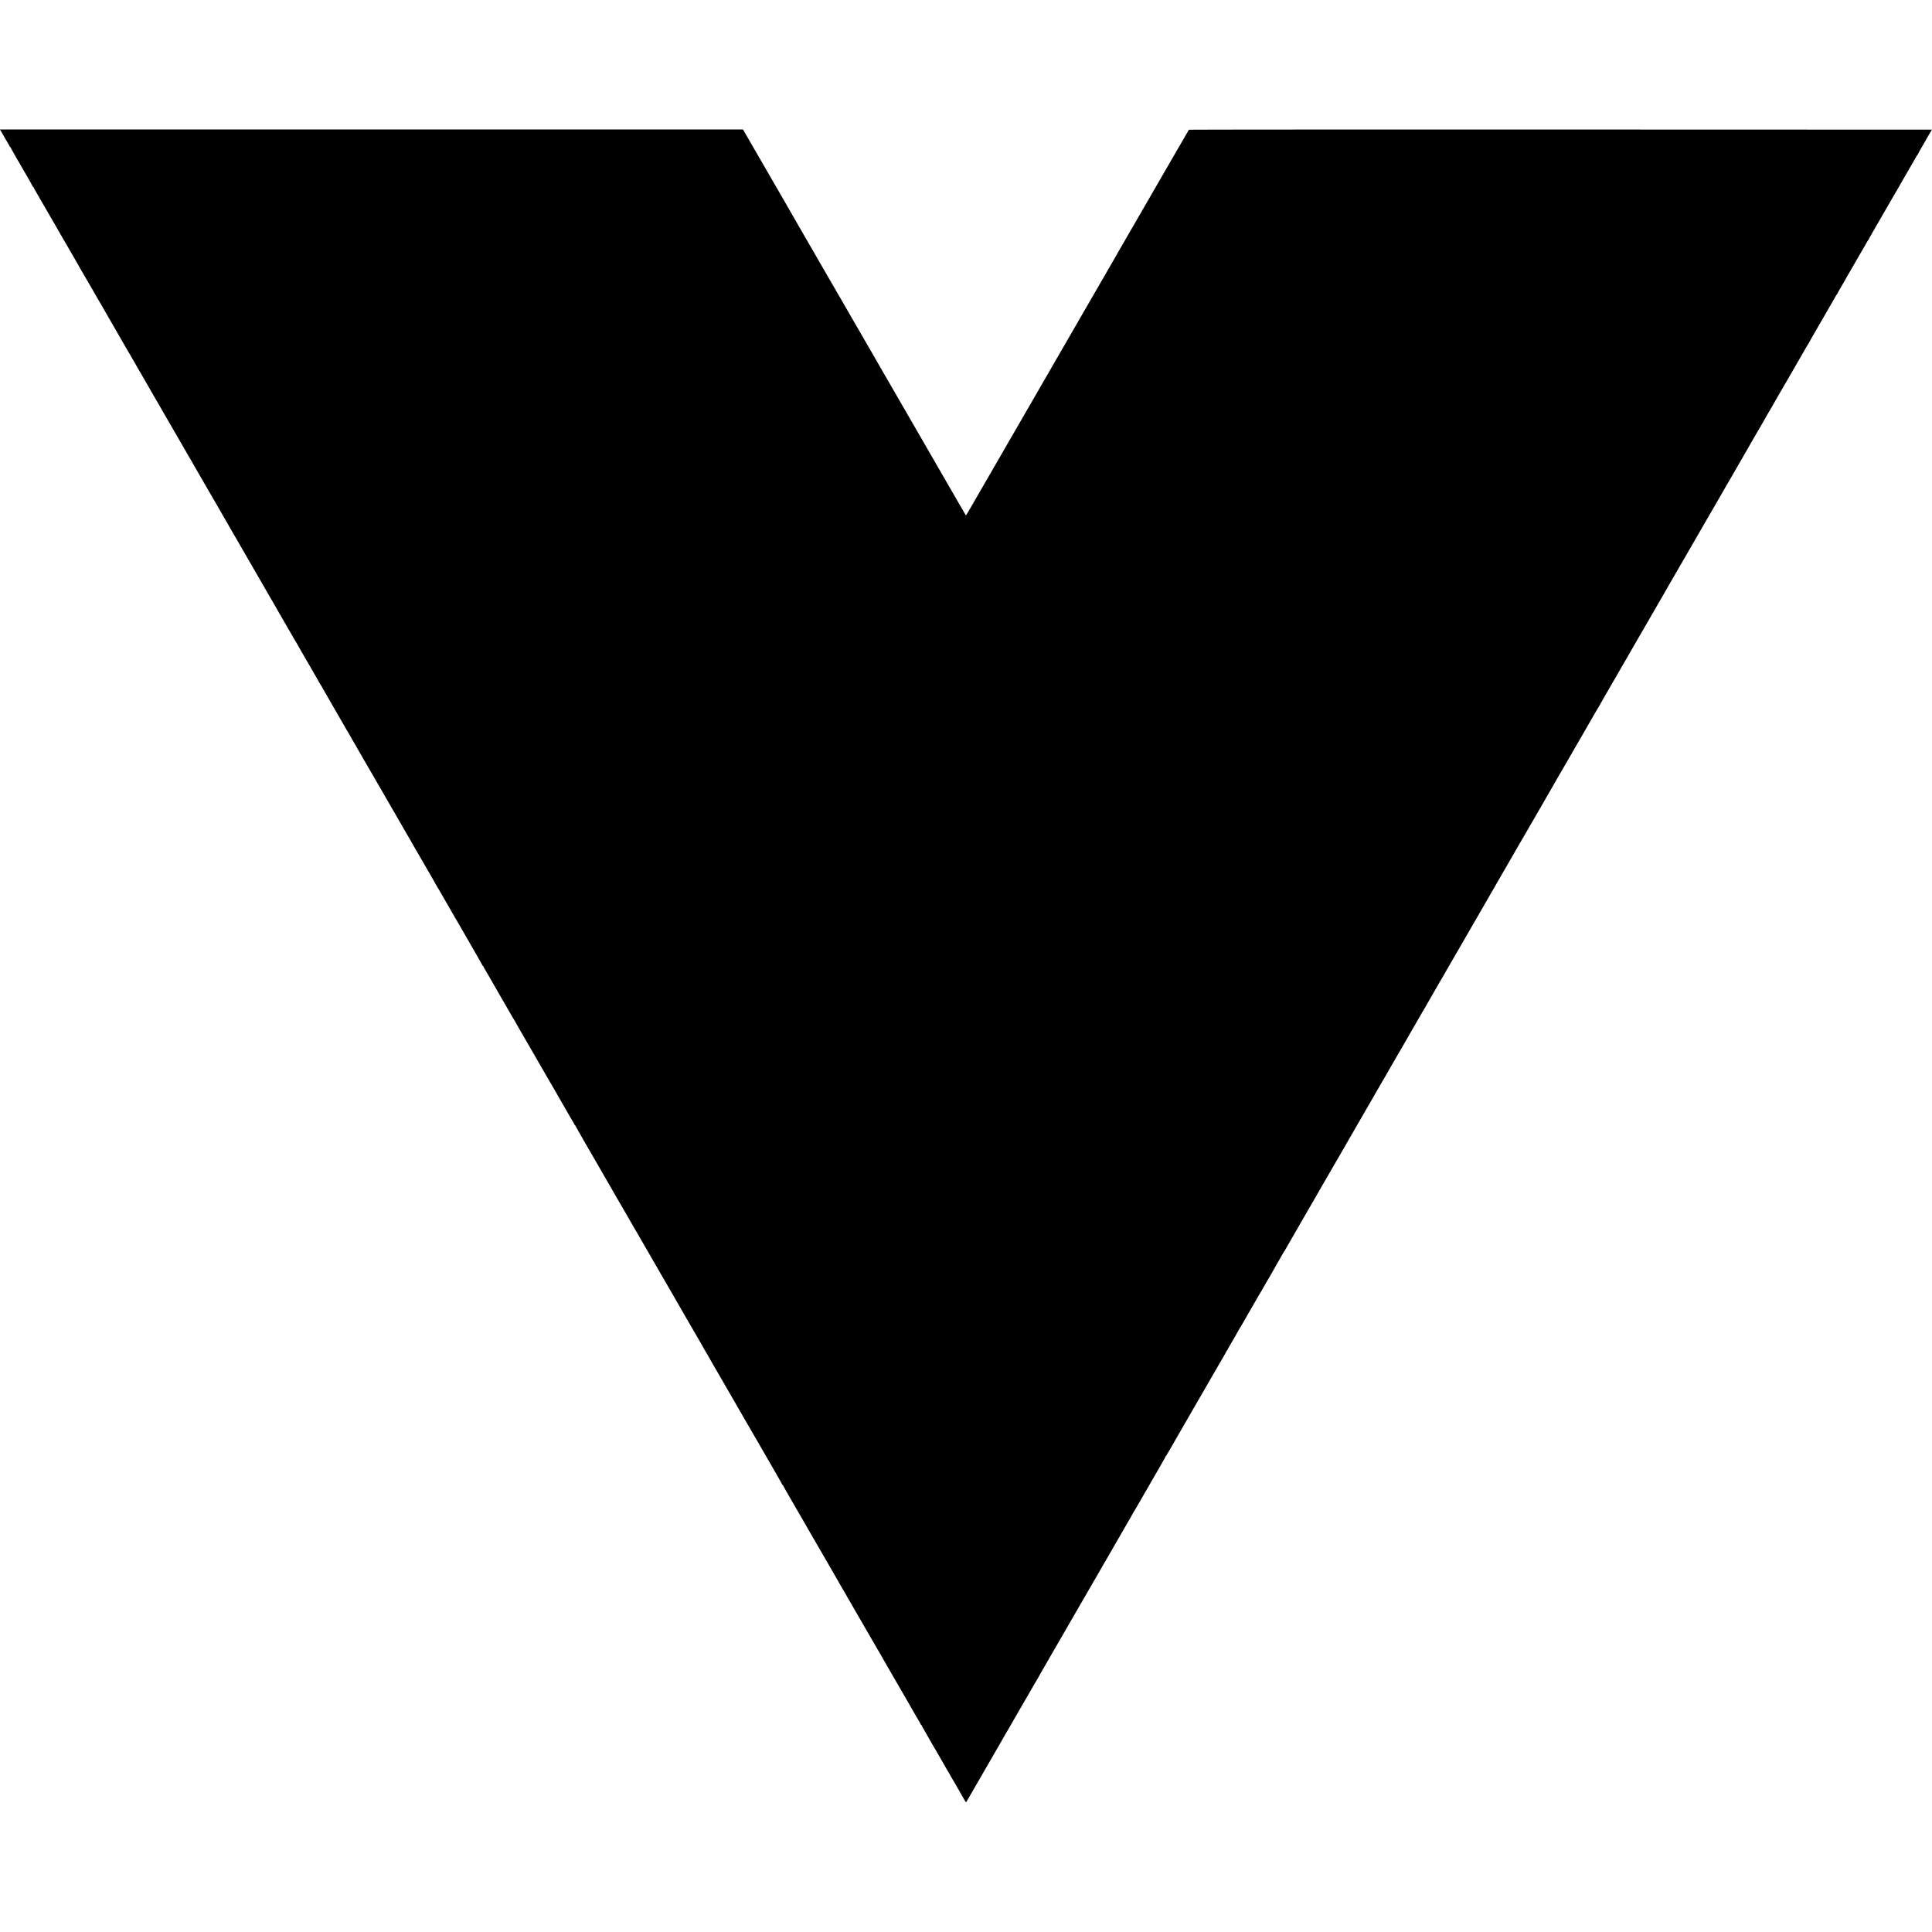
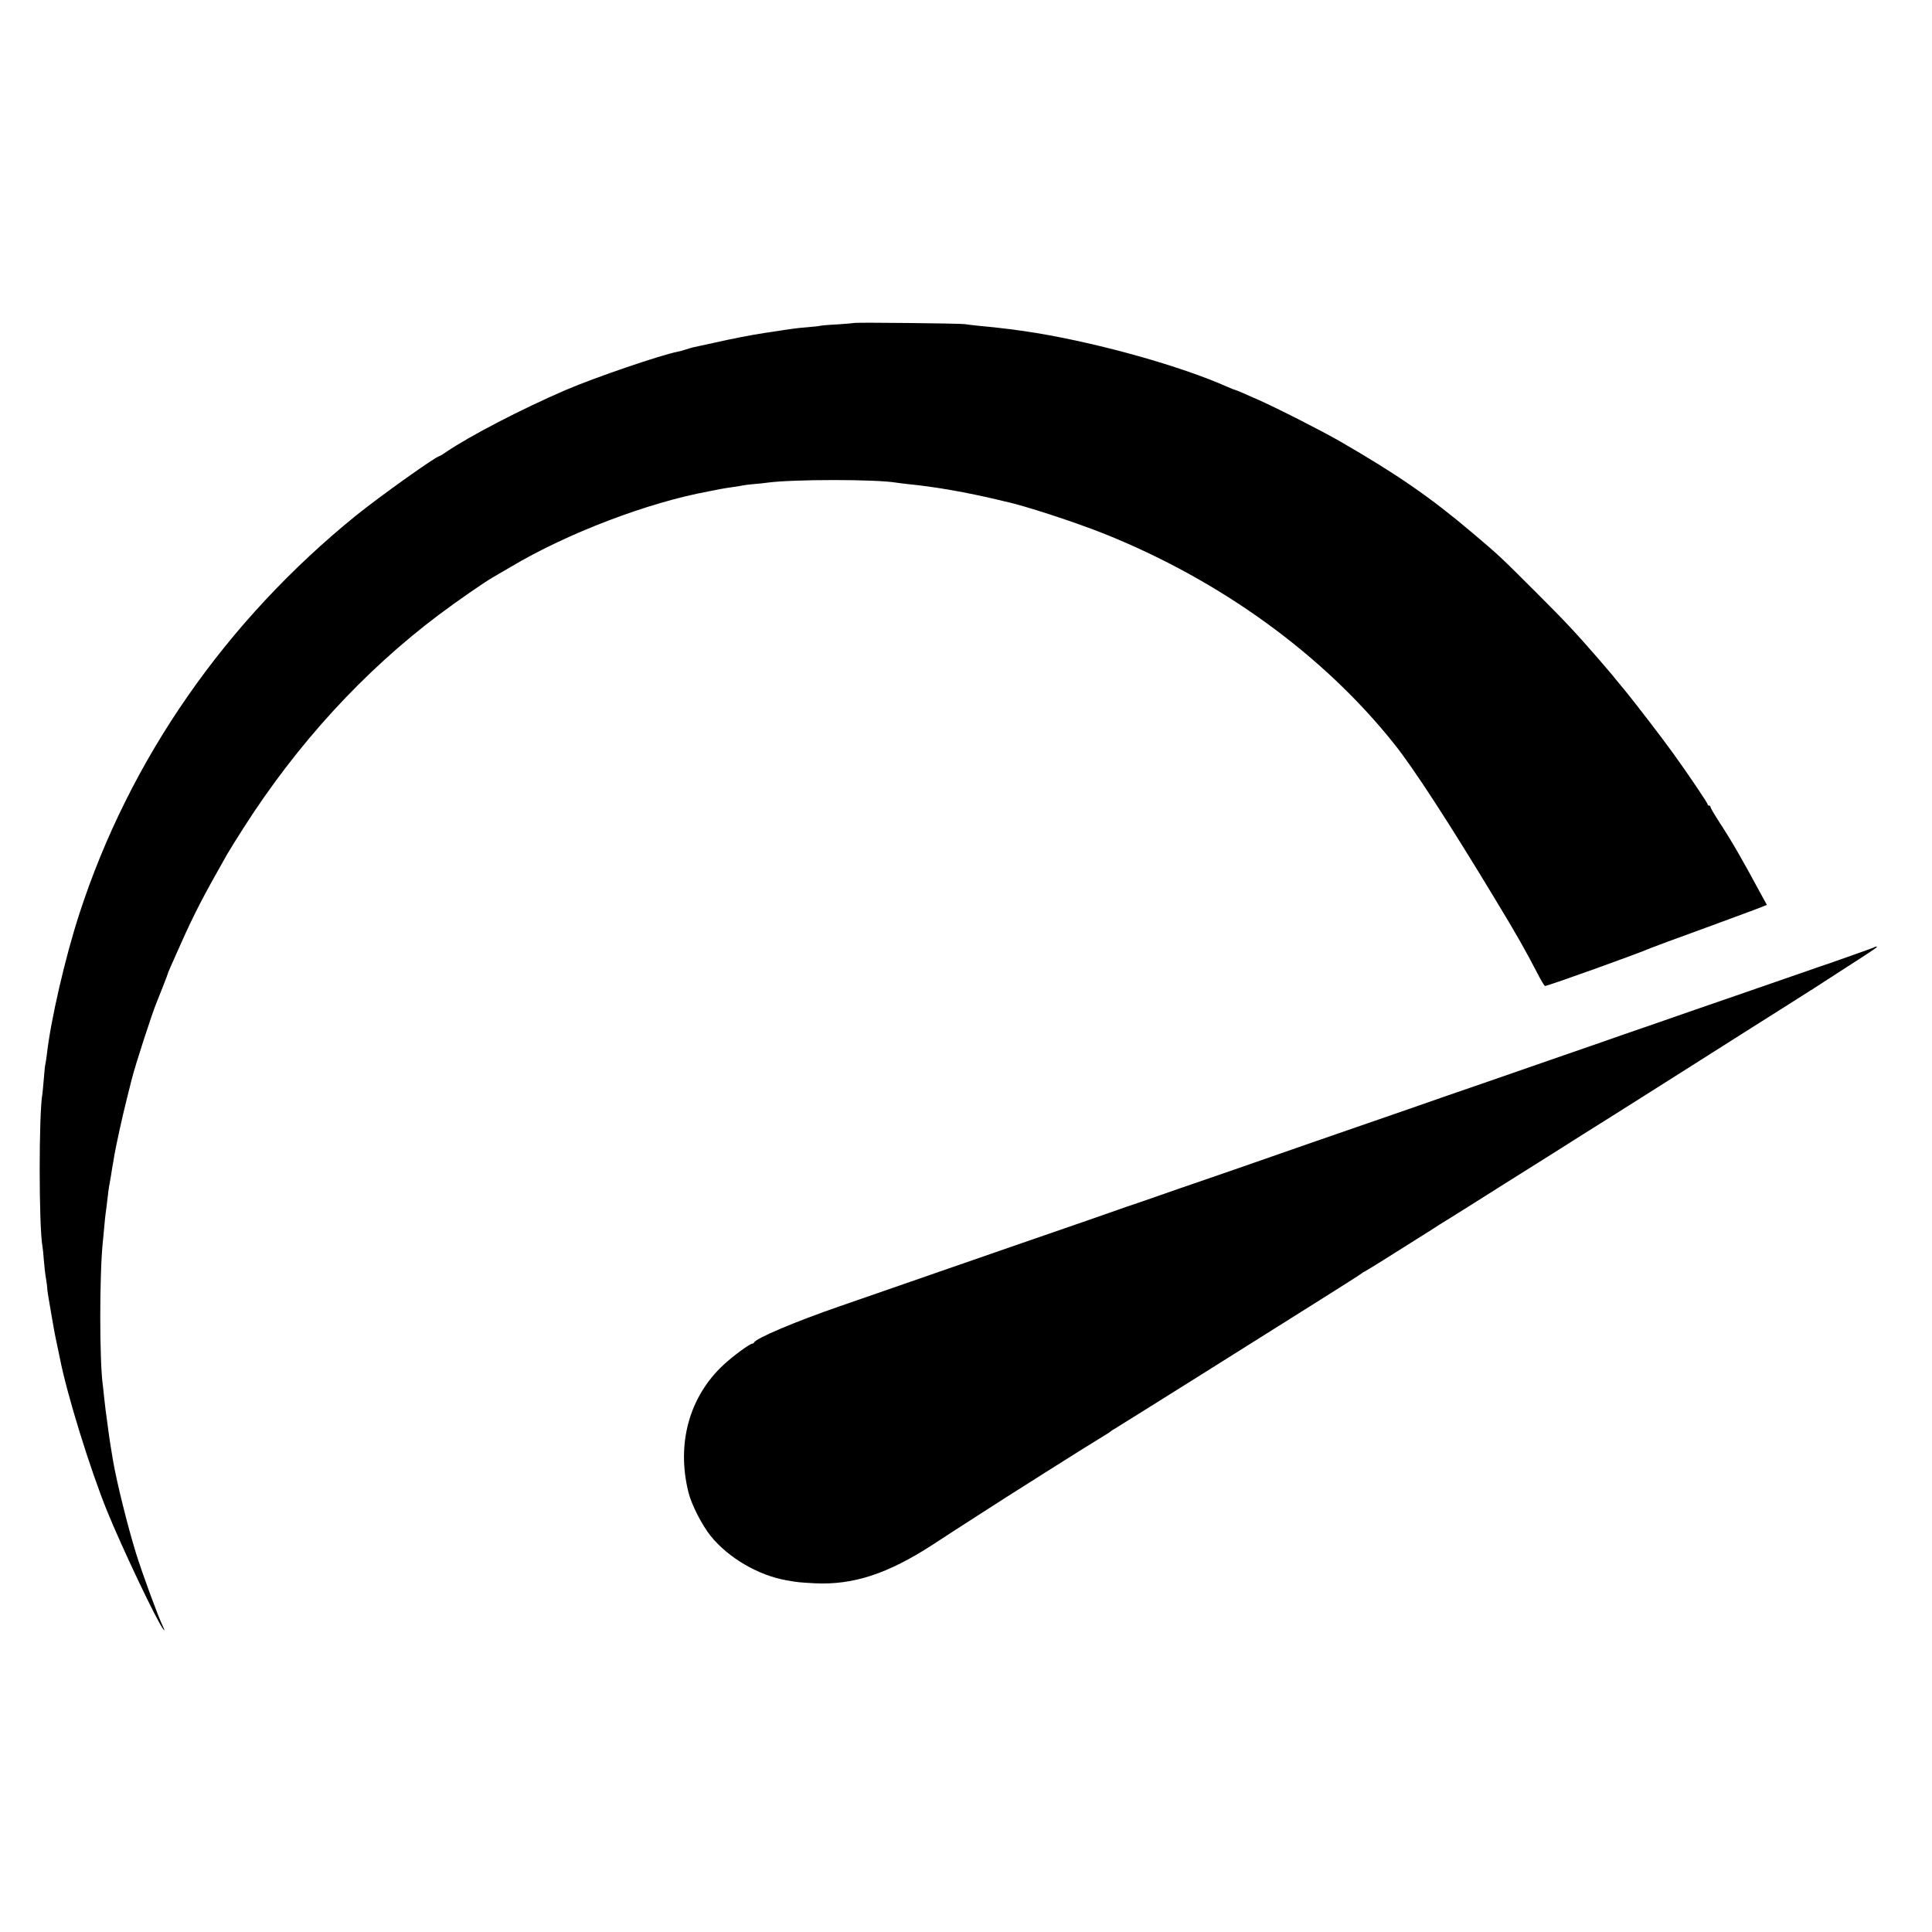
- <svg xmlns="http://www.w3.org/2000/svg" version="1.0" width="16pt" height="16pt" viewBox="0 0 16 16" preserveAspectRatio="xMidYMid meet">
-   <g transform="translate(0,16) scale(0.00032,-0.00032)" fill="#000000" stroke="none">
-     <path d="M18 46618 c45 -75 122 -207 122 -211 0 -2 25 -45 55 -95 30 -50 55 -96 55 -102 0 -5 5 -10 10 -10 6 0 10 -4 10 -9 0 -5 73 -135 161 -288 89 -153 173 -298 187 -323 14 -25 32 -57 41 -72 88 -149 187 -324 189 -335 2 -7 8 -13 13 -13 5 0 9 -4 9 -10 0 -5 46 -89 103 -187 175 -302 490 -846 507 -876 8 -16 20 -36 25 -45 28 -46 290 -498 339 -585 13 -23 74 -129 136 -236 61 -107 123 -215 137 -240 14 -25 29 -50 33 -56 5 -5 23 -37 40 -70 18 -33 38 -67 44 -75 11 -16 21 -33 63 -109 14 -25 29 -50 33 -56 4 -5 21 -35 38 -65 55 -100 261 -455 269 -465 4 -5 14 -21 20 -35 15 -29 41 -75 103 -180 24 -41 52 -88 60 -105 9 -16 57 -100 107 -185 112 -193 362 -626 380 -660 8 -14 23 -38 33 -55 11 -16 23 -37 27 -45 4 -8 26 -46 48 -85 23 -38 53 -90 67 -115 46 -81 64 -113 178 -310 62 -107 121 -210 132 -227 37 -67 56 -99 85 -148 16 -27 32 -57 36 -65 4 -8 15 -27 25 -42 9 -15 53 -89 96 -165 44 -76 177 -307 296 -513 120 -206 268 -463 330 -570 131 -227 117 -203 200 -348 36 -62 73 -125 82 -140 10 -15 21 -34 25 -42 4 -8 20 -37 36 -65 17 -27 38 -65 48 -82 49 -85 64 -111 87 -153 13 -25 28 -49 32 -55 4 -5 78 -134 165 -285 87 -151 166 -288 176 -305 10 -16 26 -43 35 -59 9 -17 125 -217 257 -445 132 -229 253 -441 270 -471 17 -30 45 -79 64 -108 18 -29 33 -54 33 -57 0 -2 20 -37 44 -77 24 -40 123 -212 221 -383 97 -170 190 -330 205 -355 16 -25 39 -65 53 -90 13 -25 81 -144 152 -265 70 -121 137 -238 150 -260 12 -22 37 -65 55 -95 18 -30 43 -73 55 -95 12 -22 48 -85 80 -140 77 -132 163 -280 190 -330 13 -22 71 -123 130 -225 59 -102 116 -199 126 -217 10 -17 29 -50 43 -72 15 -22 26 -43 26 -45 0 -2 27 -50 60 -106 33 -56 60 -103 60 -105 0 -2 55 -98 90 -155 8 -14 182 -316 239 -414 13 -22 45 -79 72 -124 27 -46 49 -86 49 -89 0 -2 14 -24 30 -48 16 -24 30 -46 30 -49 0 -5 74 -135 100 -176 5 -8 24 -42 43 -75 50 -88 58 -101 262 -455 104 -179 199 -345 213 -370 14 -25 28 -49 32 -55 4 -5 17 -26 28 -45 10 -19 62 -109 114 -200 114 -197 133 -230 170 -295 16 -27 33 -57 38 -65 17 -28 96 -165 103 -180 4 -8 16 -28 26 -45 10 -16 77 -131 148 -255 72 -124 181 -313 243 -420 62 -107 121 -209 131 -227 35 -62 323 -560 392 -678 38 -66 83 -145 100 -175 16 -30 33 -59 37 -65 4 -5 17 -27 29 -47 34 -61 56 -100 90 -156 17 -29 31 -55 31 -57 0 -2 17 -32 39 -67 21 -35 134 -229 251 -433 117 -203 235 -407 261 -451 27 -45 49 -85 49 -88 0 -4 8 -19 19 -34 15 -21 200 -341 309 -533 10 -19 33 -58 51 -87 17 -29 31 -54 31 -56 0 -2 25 -44 55 -94 30 -50 55 -95 55 -98 0 -4 6 -15 14 -23 7 -9 27 -41 43 -71 17 -30 170 -297 342 -594 171 -296 311 -542 311 -547 0 -5 5 -9 10 -9 6 0 10 -4 10 -10 0 -5 22 -47 49 -92 27 -46 58 -99 68 -118 24 -43 81 -140 93 -160 5 -8 66 -114 135 -235 69 -121 130 -227 135 -235 12 -21 259 -447 283 -490 10 -19 28 -47 38 -62 11 -14 19 -29 19 -32 0 -3 37 -69 83 -148 99 -170 305 -526 337 -583 13 -22 31 -53 41 -70 11 -16 22 -37 26 -45 7 -14 82 -146 103 -180 14 -24 181 -311 205 -355 13 -22 46 -80 75 -130 29 -49 64 -110 78 -135 14 -25 51 -88 82 -140 31 -52 59 -102 63 -110 4 -8 18 -33 31 -55 205 -353 284 -489 309 -535 17 -30 45 -78 62 -106 18 -28 36 -60 39 -72 4 -12 12 -22 17 -22 5 0 9 -4 9 -10 0 -5 109 -197 241 -427 133 -230 250 -431 259 -448 51 -90 222 -385 280 -485 37 -63 78 -135 92 -160 14 -25 67 -117 118 -205 51 -88 101 -175 111 -193 34 -58 55 -95 149 -257 51 -88 101 -173 110 -190 9 -16 76 -131 147 -255 72 -124 140 -241 151 -260 61 -108 281 -489 355 -615 38 -66 77 -133 87 -150 35 -63 91 -161 100 -175 14 -23 99 -169 128 -220 54 -97 135 -235 142 -245 4 -5 20 -32 35 -60 26 -48 238 -416 276 -480 10 -16 26 -46 37 -65 30 -53 382 -661 403 -695 10 -16 22 -37 26 -45 4 -8 26 -48 50 -88 24 -41 43 -75 43 -77 0 -2 22 -40 50 -85 27 -45 50 -84 50 -86 0 -3 38 -69 83 -147 84 -142 302 -520 340 -587 10 -19 34 -60 52 -90 18 -30 44 -75 57 -100 14 -25 45 -79 70 -120 25 -41 56 -96 70 -121 14 -25 77 -133 138 -240 62 -107 122 -210 132 -229 25 -43 310 -535 337 -581 11 -19 26 -45 34 -59 17 -32 238 -414 266 -460 11 -19 24 -41 28 -49 3 -7 75 -133 160 -278 84 -146 153 -269 153 -274 0 -5 5 -9 10 -9 6 0 10 -4 10 -10 0 -5 82 -150 181 -322 182 -314 201 -346 240 -415 12 -21 80 -139 152 -263 71 -124 141 -245 155 -270 14 -25 28 -49 32 -55 6 -8 145 -248 220 -380 37 -66 209 -362 229 -395 11 -19 24 -42 28 -49 4 -8 67 -118 140 -243 73 -125 133 -230 133 -233 0 -2 15 -28 33 -57 19 -29 47 -78 64 -108 17 -30 53 -93 79 -139 53 -90 82 -141 157 -272 82 -142 115 -199 381 -659 142 -245 268 -463 281 -485 12 -22 71 -125 132 -230 60 -104 172 -298 248 -430 76 -132 146 -253 156 -270 11 -16 22 -36 26 -44 3 -8 30 -54 60 -103 29 -49 53 -91 53 -93 0 -3 18 -34 40 -70 22 -36 40 -67 40 -69 0 -2 37 -66 81 -142 45 -77 98 -168 119 -204 20 -36 47 -81 58 -100 12 -19 27 -47 33 -62 6 -16 15 -28 20 -28 5 0 9 -4 9 -9 0 -6 63 -118 140 -251 77 -133 140 -243 140 -245 0 -2 18 -33 41 -70 22 -37 49 -83 60 -101 10 -19 29 -51 40 -71 25 -45 109 -189 126 -218 7 -11 17 -29 22 -40 6 -11 22 -38 35 -60 14 -22 37 -62 52 -90 14 -27 35 -62 45 -77 11 -14 19 -29 19 -32 0 -3 18 -35 40 -71 22 -36 40 -67 40 -69 0 -2 19 -35 42 -72 23 -38 55 -94 72 -124 26 -47 139 -244 171 -298 6 -9 21 -36 34 -60 28 -48 37 -51 51 -19 6 12 19 36 29 52 10 17 27 46 38 65 11 19 104 181 208 360 103 179 199 345 213 370 14 25 42 74 64 109 21 34 38 65 38 67 0 2 18 33 40 69 22 36 40 67 40 69 0 3 177 310 199 346 16 26 136 234 140 244 2 5 25 44 52 88 27 44 49 81 49 84 0 2 18 34 40 70 22 36 40 67 40 69 0 2 20 36 43 77 35 58 169 289 297 513 9 17 50 86 90 155 40 69 86 150 103 180 16 30 35 62 41 70 6 8 16 24 22 35 35 64 72 129 167 293 59 100 116 199 127 220 11 20 30 53 41 72 43 72 1070 1850 1121 1940 14 25 65 113 113 195 48 83 96 166 107 185 10 19 28 50 38 68 11 18 73 124 137 235 64 111 175 303 246 427 71 124 173 299 225 390 52 91 116 202 143 248 27 45 49 85 49 89 0 4 6 14 14 22 7 9 28 43 46 76 26 47 251 436 378 655 11 19 29 51 40 70 11 19 101 176 201 348 99 172 181 317 181 323 0 5 5 9 10 9 6 0 10 5 10 11 0 6 8 23 18 37 11 15 32 52 49 82 16 30 130 228 253 440 122 212 234 405 248 430 13 25 39 70 57 100 39 65 69 117 130 225 25 44 50 87 55 95 12 19 78 134 220 380 61 107 129 224 150 260 161 277 222 382 246 425 15 28 47 83 71 123 24 41 43 78 43 83 0 5 4 9 8 9 4 0 13 12 19 28 7 15 23 45 36 67 66 110 277 478 277 483 0 3 6 13 14 21 7 9 27 41 43 71 17 30 45 80 63 110 34 57 375 649 394 685 6 11 16 27 22 35 6 8 26 42 44 75 18 33 41 74 51 90 10 17 24 41 32 55 54 97 72 128 88 152 11 14 19 28 19 30 0 3 79 141 175 308 96 167 175 305 175 308 0 3 6 13 14 21 7 9 26 39 41 66 33 60 276 483 338 587 24 40 46 80 50 88 4 8 13 24 20 35 14 23 95 163 125 215 11 19 52 91 92 160 40 69 80 139 90 155 9 17 103 179 207 360 105 182 200 346 211 365 103 181 463 802 489 845 7 11 15 27 19 35 4 8 29 51 55 95 64 110 828 1433 848 1470 9 17 24 41 33 55 9 14 29 48 45 77 15 28 52 93 82 145 30 51 62 107 71 123 17 30 231 398 400 690 51 88 103 179 115 202 12 23 26 48 32 55 6 7 24 38 40 68 17 30 61 107 98 170 37 63 84 144 103 180 19 36 41 72 48 81 8 8 14 18 14 21 0 4 27 51 59 106 32 55 72 124 89 154 16 29 71 125 122 213 51 88 104 180 118 205 13 25 28 50 32 55 4 6 17 26 28 45 11 19 45 80 77 135 31 55 66 116 77 135 11 19 88 152 171 295 401 694 620 1072 650 1125 11 19 87 152 170 295 83 143 158 273 166 288 9 16 21 36 26 45 6 9 31 52 55 96 25 43 54 94 66 115 11 20 95 164 186 321 91 157 173 299 182 315 9 17 26 46 37 65 12 19 66 114 121 210 56 96 108 186 117 200 8 14 24 40 34 59 24 45 383 664 412 713 5 9 17 29 26 45 15 28 120 210 241 419 36 61 68 117 72 125 4 8 12 23 19 34 35 57 245 420 262 453 11 20 35 61 53 90 17 29 32 54 32 56 0 3 28 51 62 108 33 57 70 119 80 138 10 19 23 42 28 50 5 8 32 53 59 100 27 47 149 258 271 470 122 212 234 405 248 430 30 53 62 108 80 135 6 11 15 27 19 35 4 8 85 150 181 315 96 165 187 323 202 350 31 56 116 202 130 225 5 8 25 42 43 75 19 33 92 159 162 280 149 257 157 271 202 350 19 33 38 67 43 75 9 14 228 392 275 475 12 22 55 96 95 165 40 69 80 139 90 155 24 42 202 350 221 383 9 15 27 47 41 72 14 25 75 131 136 236 61 106 121 210 134 232 99 172 271 470 279 482 5 8 23 40 40 70 18 30 81 141 142 245 60 105 121 210 135 235 14 25 71 124 127 220 56 96 143 247 194 335 51 88 96 167 102 175 14 24 180 311 204 355 23 43 340 590 356 615 5 8 50 87 101 175 171 301 517 898 582 1008 25 43 46 81 46 83 0 2 12 23 27 47 14 23 40 67 56 97 16 30 35 62 42 70 7 8 15 22 18 30 4 8 20 38 37 65 16 28 33 57 37 65 6 12 111 196 143 250 5 8 55 95 112 193 57 98 113 195 126 215 12 20 27 46 32 57 6 11 14 27 20 35 5 8 76 130 156 270 80 140 165 287 187 325 23 39 52 90 66 115 13 25 30 52 37 61 8 8 14 18 14 21 0 4 41 77 92 165 50 87 175 302 276 478 101 176 208 360 236 408 28 49 67 117 86 152 19 35 41 70 48 77 6 6 12 15 12 19 0 7 124 224 167 291 12 21 23 40 23 42 0 2 21 40 46 83 26 43 55 92 64 109 54 95 327 568 354 614 19 30 45 75 59 100 71 128 82 145 89 148 4 2 8 8 8 13 0 5 42 82 94 172 311 538 496 858 518 897 14 25 40 70 58 100 18 30 42 71 53 90 10 19 79 139 152 265 73 127 142 246 153 265 10 19 43 76 72 125 29 50 63 108 75 130 65 116 80 140 87 143 4 2 8 8 8 12 0 8 114 212 140 250 6 8 14 24 20 35 5 11 54 97 108 190 l100 170 -9611 3 c-5286 1 -9614 -1 -9618 -5 -5 -6 -419 -719 -619 -1068 -89 -155 -267 -463 -323 -560 -38 -66 -81 -140 -95 -165 -31 -56 -263 -457 -526 -910 -110 -190 -224 -388 -254 -440 -29 -52 -61 -109 -71 -125 -23 -39 -243 -420 -268 -465 -11 -19 -204 -352 -428 -740 -224 -388 -477 -826 -563 -975 -85 -148 -185 -322 -222 -385 -37 -63 -120 -207 -185 -320 -65 -113 -177 -306 -248 -430 -72 -124 -172 -297 -222 -385 -51 -88 -142 -245 -202 -350 -131 -226 -247 -427 -408 -705 -65 -113 -249 -432 -410 -710 -160 -278 -388 -673 -506 -877 -118 -205 -216 -373 -219 -373 -3 0 -52 82 -109 183 -58 100 -144 250 -192 332 -95 164 -402 696 -647 1120 -85 149 -228 396 -317 550 -212 365 -982 1700 -1008 1745 -10 19 -43 76 -72 125 -29 50 -64 110 -77 135 -14 25 -63 110 -110 190 -47 80 -96 165 -110 190 -14 25 -99 171 -188 325 -89 154 -174 300 -188 325 -13 25 -64 113 -112 195 -48 83 -140 242 -205 355 -65 113 -183 317 -263 454 -79 137 -152 264 -163 282 -50 89 -335 583 -354 614 -12 19 -34 58 -50 85 -15 28 -129 226 -253 440 -124 215 -235 408 -247 430 -12 22 -69 121 -127 220 -58 99 -226 389 -373 645 -148 256 -324 561 -392 678 -67 117 -134 232 -147 255 -13 23 -33 59 -46 80 l-22 37 -9615 0 -9615 0 20 -32z" />
+ <svg xmlns="http://www.w3.org/2000/svg" version="1.0" width="1343pt" height="1343pt" viewBox="0 0 1343 1343" preserveAspectRatio="xMidYMid meet">
+   <g transform="translate(0,1343) scale(0.1,-0.1)" fill="#000000" stroke="none">
+     <path d="M5939 11185 c-2 -1 -55 -6 -118 -10 -63 -3 -117 -8 -120 -10 -3 -1 -40 -6 -81 -9 -41 -3 -86 -8 -100 -10 -14 -2 -46 -7 -71 -10 -25 -4 -57 -9 -70 -11 -13 -2 -41 -6 -61 -9 -98 -15 -222 -39 -346 -67 -76 -17 -146 -32 -156 -34 -10 -3 -33 -9 -51 -15 -18 -6 -42 -13 -55 -15 -118 -23 -572 -178 -775 -265 -305 -131 -669 -320 -832 -431 -23 -16 -44 -29 -47 -29 -23 0 -411 -277 -578 -411 -909 -736 -1577 -1695 -1927 -2773 -97 -298 -199 -738 -226 -981 -4 -33 -9 -62 -10 -65 -2 -3 -6 -45 -10 -95 -4 -49 -9 -97 -10 -107 -26 -137 -25 -927 0 -1061 2 -9 7 -54 10 -100 4 -45 10 -102 15 -127 4 -25 8 -52 8 -60 0 -17 7 -61 27 -175 8 -44 17 -96 20 -115 3 -19 13 -66 21 -105 8 -38 17 -81 20 -95 47 -245 209 -770 329 -1065 105 -258 346 -765 390 -820 11 -14 11 -9 -3 20 -35 73 -139 357 -186 506 -60 194 -134 494 -160 644 -10 58 -28 170 -31 198 -19 140 -26 190 -31 242 -3 33 -7 71 -9 85 -24 162 -24 775 0 1000 2 19 7 67 10 105 3 39 8 81 10 95 2 14 7 50 10 80 6 55 11 94 20 140 3 14 7 41 10 60 3 19 7 46 10 60 3 14 7 41 10 60 12 68 55 267 85 385 17 66 32 127 34 136 26 105 144 468 176 544 13 31 75 189 76 195 1 9 20 50 89 205 94 211 158 335 323 625 14 25 66 108 115 185 374 586 836 1089 1357 1481 128 96 317 227 375 260 11 6 67 39 125 73 394 235 957 449 1380 526 14 3 48 9 75 15 28 5 70 12 95 15 25 3 52 8 60 10 8 2 44 7 80 10 36 3 79 7 95 10 178 24 753 24 895 0 14 -2 50 -7 80 -10 192 -19 404 -56 640 -112 14 -3 30 -7 36 -9 128 -26 488 -144 689 -224 811 -325 1524 -842 2018 -1463 132 -165 382 -550 703 -1082 145 -239 215 -363 289 -507 24 -47 49 -89 54 -92 7 -5 654 227 736 264 11 5 182 68 380 140 198 73 375 138 393 146 l34 14 -45 82 c-126 234 -195 354 -284 491 -35 54 -63 102 -63 107 0 6 -4 10 -10 10 -5 0 -10 4 -10 9 0 10 -142 220 -239 354 -83 115 -264 350 -331 432 -19 23 -49 60 -67 81 -17 22 -41 50 -53 64 -12 14 -45 52 -73 85 -152 175 -231 260 -432 460 -243 243 -253 253 -440 411 -293 248 -522 406 -920 636 -127 73 -445 235 -575 292 -36 15 -84 37 -107 47 -24 10 -45 19 -48 19 -3 0 -27 9 -53 21 -325 144 -876 299 -1327 374 -108 18 -262 38 -400 50 -38 4 -83 9 -100 12 -35 5 -761 13 -766 8z" />
+     <path d="M13029 6845 c-4 -3 -362 -130 -394 -139 -5 -2 -17 -6 -25 -9 -15 -5 -473 -164 -595 -206 -33 -11 -139 -48 -235 -81 -168 -59 -357 -124 -505 -175 -38 -13 -110 -38 -160 -56 -49 -17 -200 -69 -335 -116 -135 -47 -355 -123 -490 -170 -135 -46 -328 -113 -430 -149 -102 -35 -237 -82 -300 -104 -63 -22 -153 -53 -200 -69 -83 -29 -388 -134 -785 -273 -110 -38 -231 -80 -270 -93 -38 -13 -149 -51 -245 -85 -96 -34 -200 -69 -230 -79 -30 -11 -147 -51 -260 -91 -113 -39 -236 -82 -275 -95 -38 -13 -162 -56 -275 -95 -181 -63 -504 -175 -1182 -410 -310 -107 -584 -223 -596 -252 -2 -4 -7 -8 -12 -8 -17 0 -132 -84 -199 -146 -240 -222 -330 -550 -245 -889 21 -85 95 -229 155 -303 122 -151 331 -273 525 -307 77 -14 90 -15 198 -21 265 -13 506 65 819 268 70 46 212 138 315 204 172 112 783 498 877 554 22 13 42 26 45 29 3 4 16 12 30 20 14 8 279 174 590 369 311 196 689 433 840 528 151 95 280 177 285 182 6 5 15 11 21 13 5 2 65 39 134 82 69 44 175 110 235 148 61 38 117 73 125 79 8 6 39 25 68 43 29 17 120 75 203 127 82 52 172 109 198 125 27 17 184 116 350 220 165 105 312 197 325 205 62 39 336 211 1051 665 215 136 399 252 409 259 11 6 25 15 30 19 6 4 97 63 201 130 221 142 243 157 229 157 -6 0 -13 -2 -15 -5z" />
  </g>
</svg>
